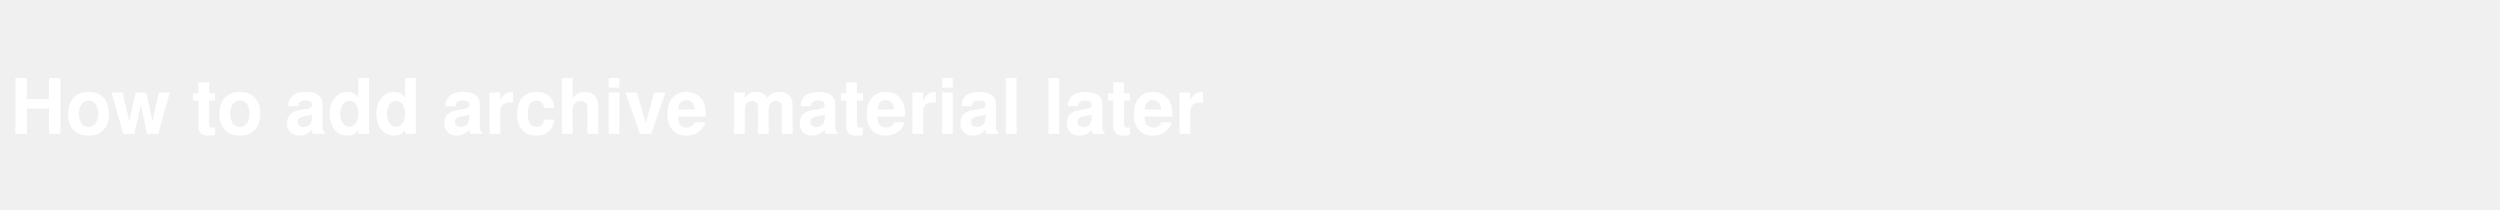
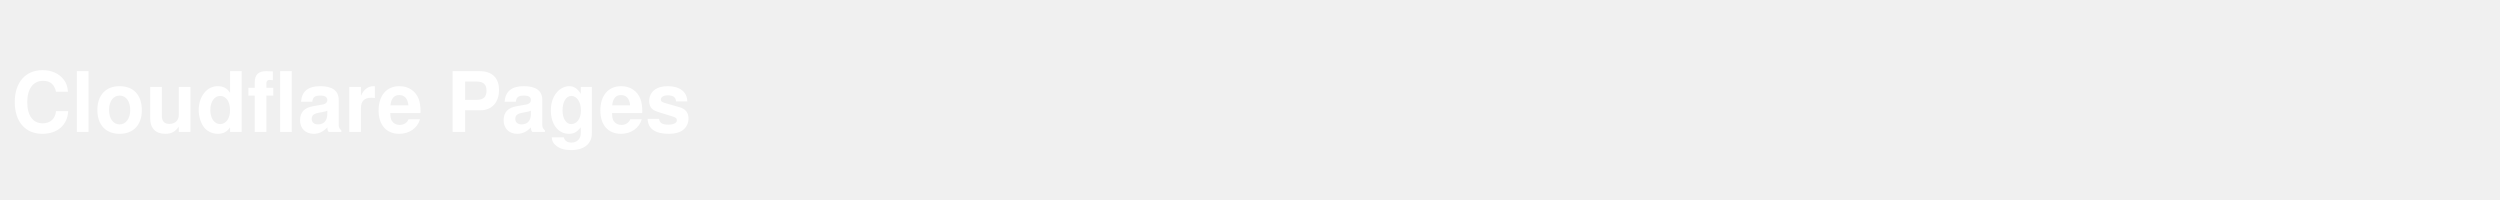
- <svg xmlns="http://www.w3.org/2000/svg" width="980" height="82" viewBox="0 0 980 82" role="img" aria-label="How to add archive material later">
+ <svg xmlns="http://www.w3.org/2000/svg" width="900" height="72" viewBox="0 0 900 72" role="img" aria-label="Cloudflare Pages">
  <style>
    @keyframes flickerMain {
      0%, 16%, 19%, 23%, 52%, 58%, 100% {
        opacity: 1;
        filter: drop-shadow(0 0 3px #FFFFFF) drop-shadow(0 0 9px rgba(255,255,255,.68));
      }
      17%, 20%, 55%, 57%, 88%, 92% {
        opacity: .28;
        filter: none;
      }
    }

    @keyframes flickerSpecial {
      0%, 10%, 14%, 32%, 45%, 67%, 100% {
        opacity: 1;
        filter: drop-shadow(0 0 4px #EB0028) drop-shadow(0 0 13px #EB0028);
      }
      11%, 13%, 33%, 46%, 70%, 72%, 90% {
        opacity: .18;
        filter: none;
      }
    }

    text {
      font-family: -apple-system, BlinkMacSystemFont, "Segoe UI", Helvetica, Arial, sans-serif;
      font-size: 30px;
      font-weight: 800;
      dominant-baseline: middle;
    }

    .main {
      fill: #FFFFFF;
-       animation: flickerMain 4.2s infinite;
+       animation: flickerMain 4.8s infinite;
    }

    .special {
      fill: #EB0028;
      font-weight: 900;
      animation: flickerSpecial 2.7s infinite;
    }

    @media (prefers-reduced-motion: reduce) {
      .main, .special {
        animation: none;
      }
    }
  </style>
-   <text x="4" y="42.0">
-     <tspan class="main">How to add archive material later</tspan>
+   <text x="4" y="37.0">
+     <tspan class="main">Cloudflare Pages</tspan>
  </text>
</svg>
